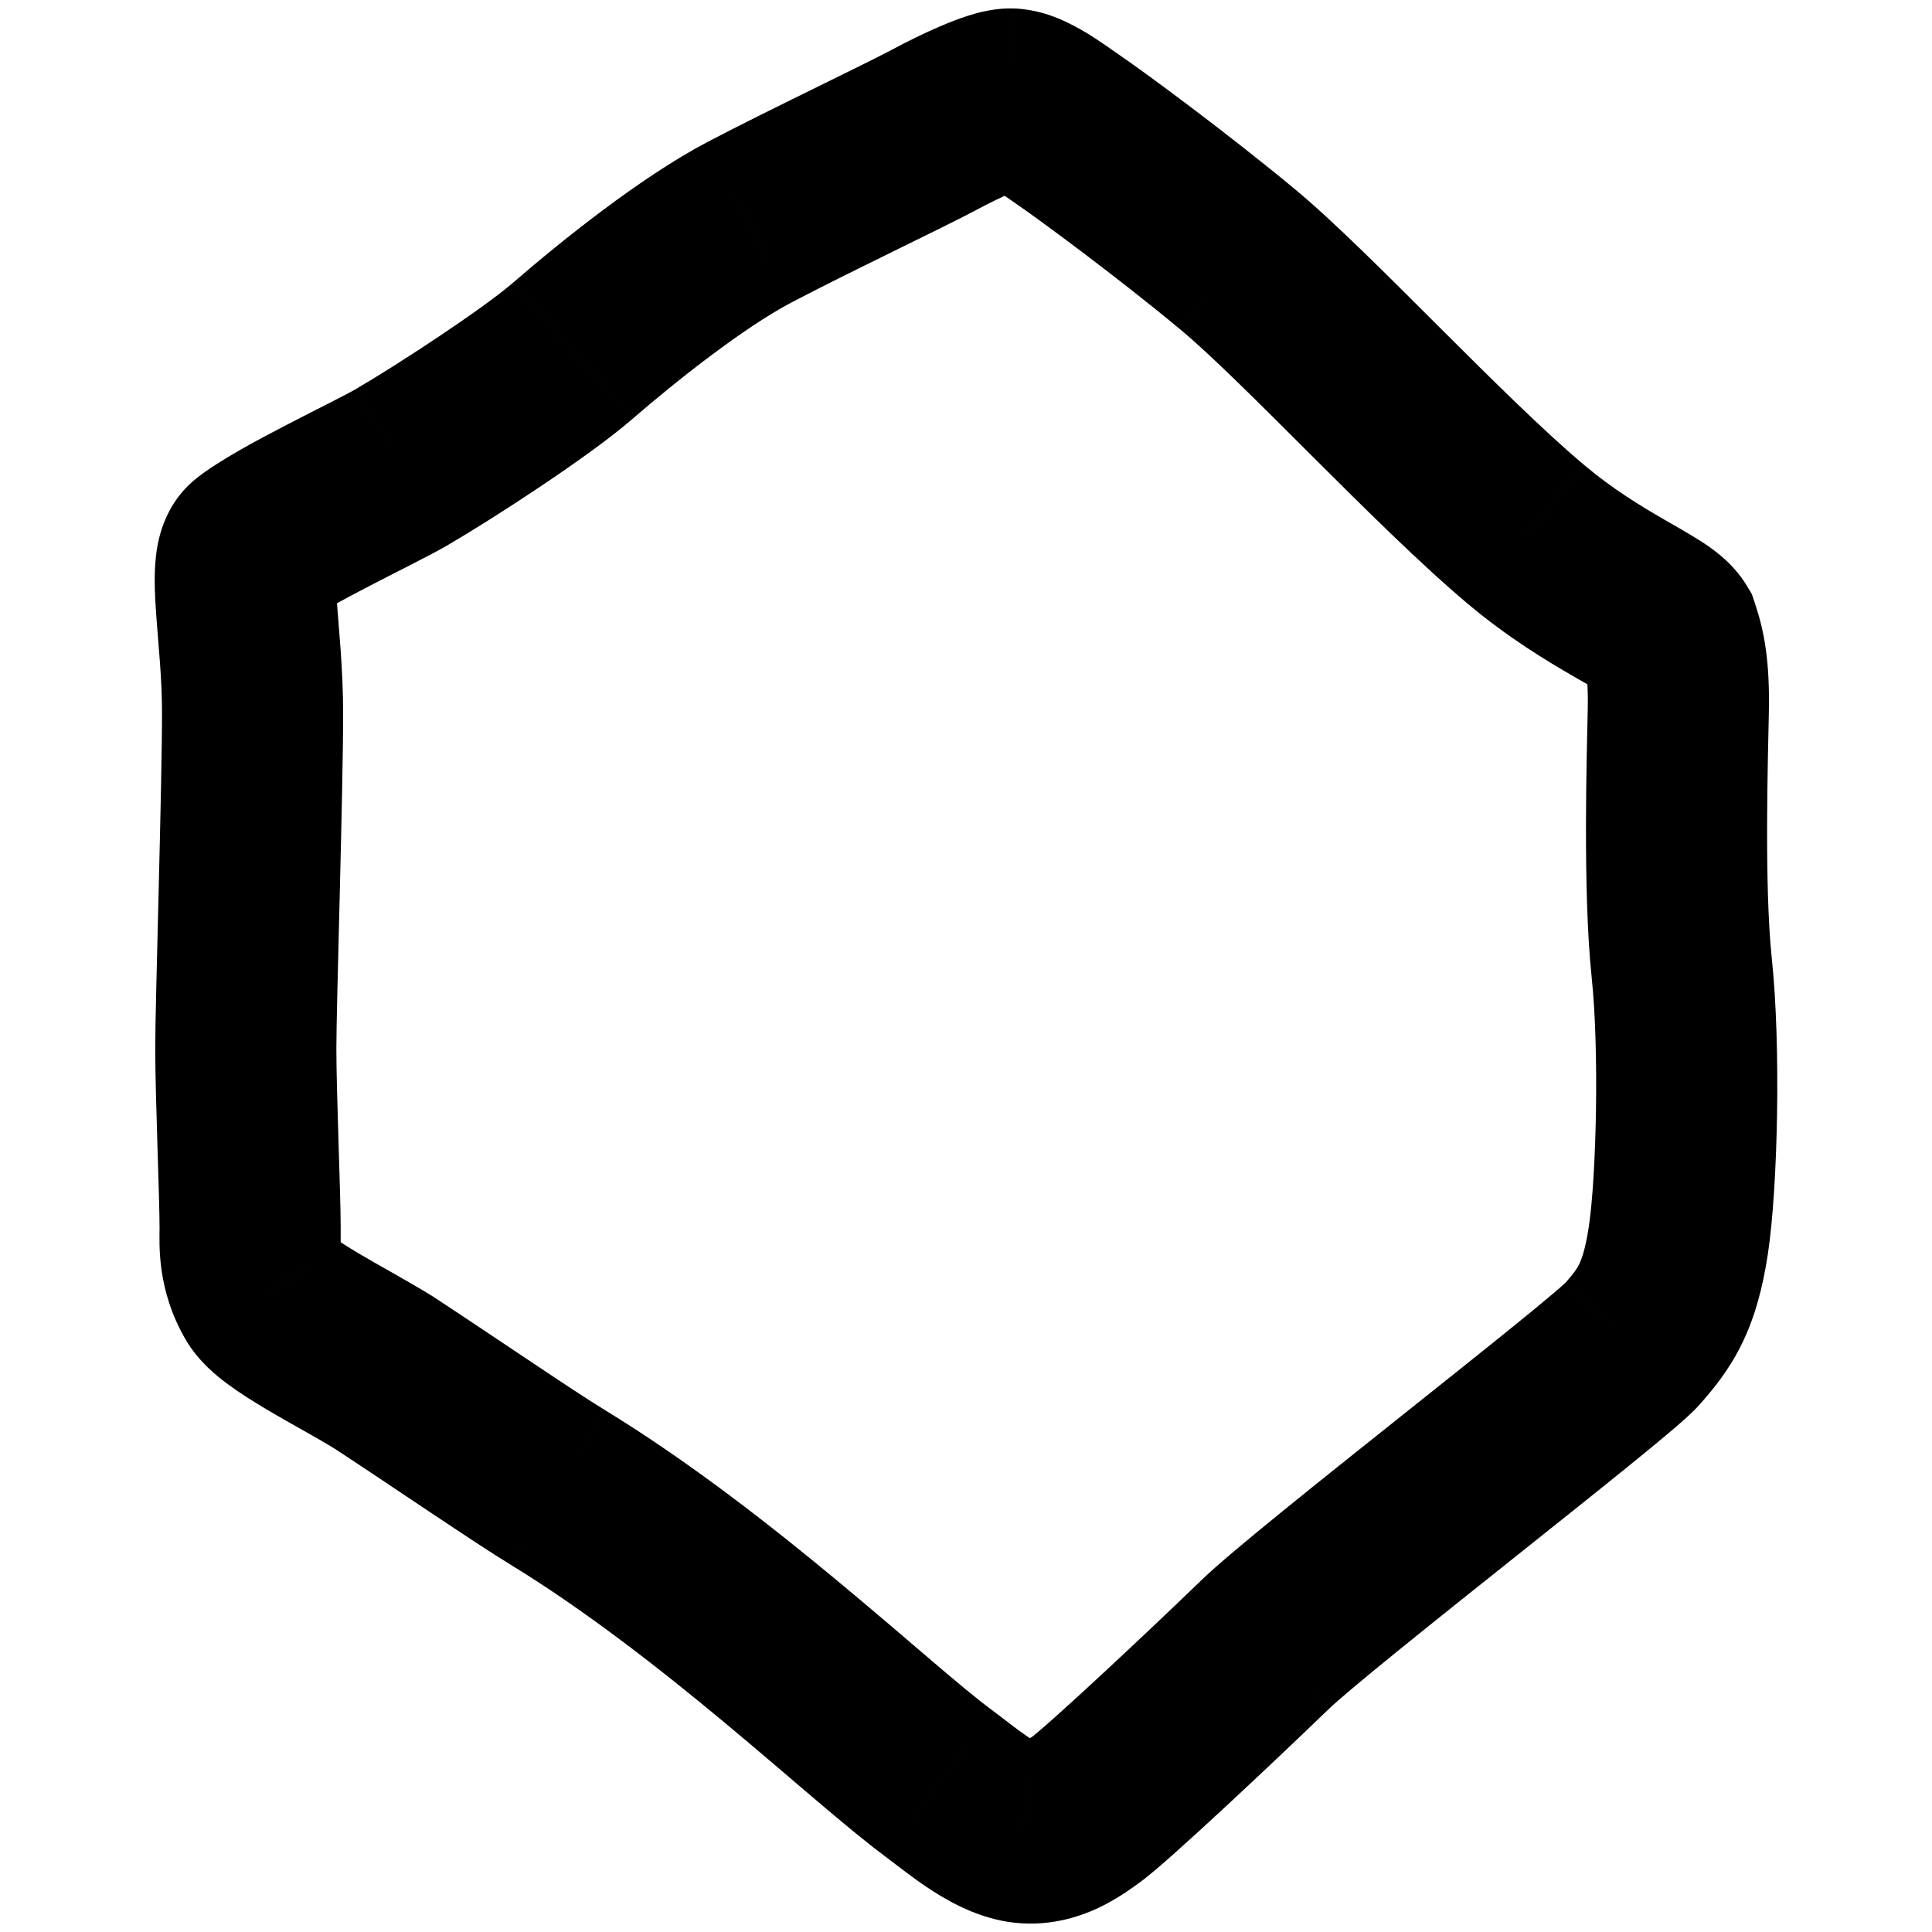
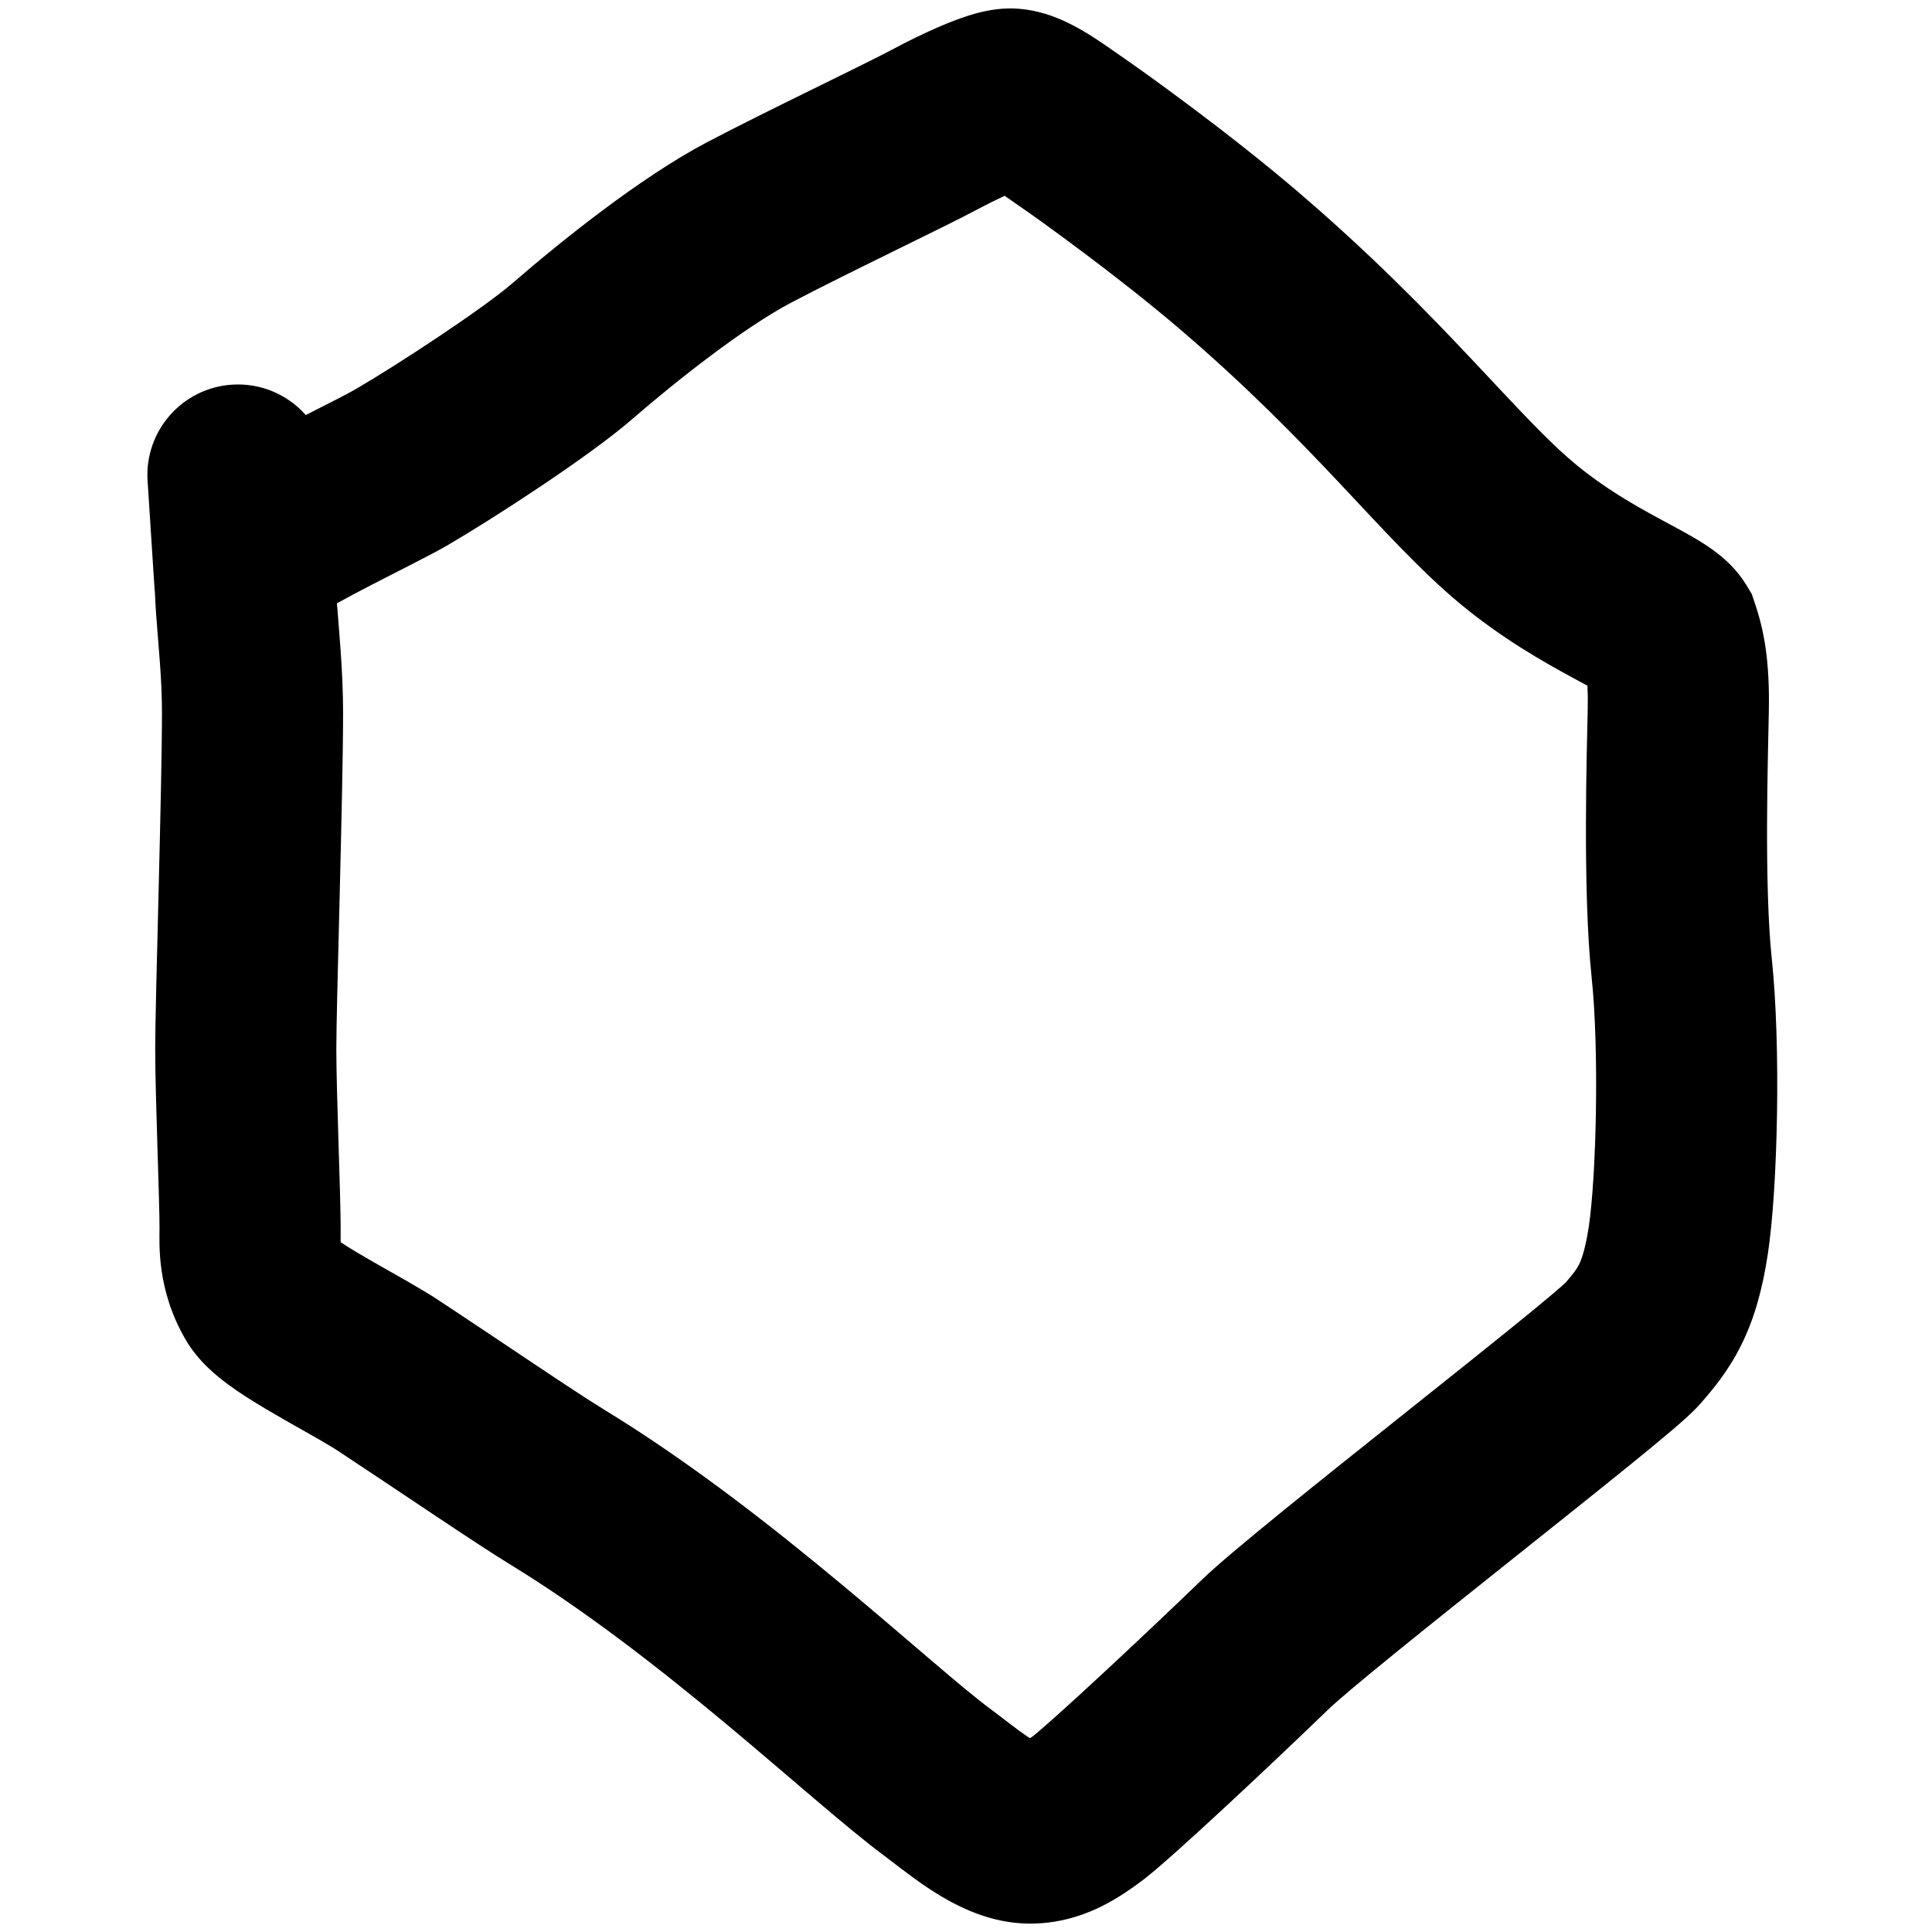
<svg xmlns="http://www.w3.org/2000/svg" fill="none" viewBox="0 0 256 256">
-   <path fill="currentColor" d="m53.196 61.917-6.031-10.374-.035.02-.034.02 6.1 10.334Zm22.63-15.377 7.86 9.069-7.86-9.069Zm48.161-29.447 5.67 10.576-5.67-10.576Zm9.832-3.978-.216-11.998.216 11.998Zm7.851 4.155-6.776 9.904 6.776-9.904Zm22.387 17.148-7.67 9.228 7.67-9.228Zm38.168 36.415-7.718 9.188 7.718-9.188ZM221.17 83.78l11.375-3.821-.415-1.236-.67-1.117-10.29 6.174Zm-77.382 156.075 6.83 9.866-6.83-9.866Zm-19.435-3.577-7.122 9.658 7.122-9.658ZM73.848 197.05l-6.257 10.24 6.257-10.24Zm-38.874-25.574-10.365 6.046 10.365-6.046Zm-1.832-8.815h-12 12Zm.325-89.864-7.55-9.327 7.55 9.327Zm101.926 169.998-1.873 11.853 1.873-11.853Zm-84.506-60.902 6.59-10.028-.149-.098-.152-.093-6.29 10.219Zm2.31-119.976 6.03 10.374c5.917-3.44 18.766-11.749 24.458-16.682l-7.859-9.069-7.86-9.068c-3.941 3.417-15.208 10.82-20.801 14.071l6.031 10.374Zm22.63-15.377 7.858 9.069c5.961-5.166 14.88-12.21 21.188-15.53l-5.59-10.619-5.588-10.619c-8.947 4.71-19.645 13.36-25.728 18.631l7.86 9.069Zm23.457-17.08 5.589 10.62c3.64-1.916 8.626-4.378 13.364-6.707 4.554-2.239 9.107-4.464 11.42-5.704l-5.67-10.576-5.67-10.576c-1.828.98-5.813 2.93-10.668 5.317-4.671 2.297-9.966 4.909-13.954 7.007l5.589 10.62Zm24.703-12.367 5.67 10.576a58.672 58.672 0 0 1 4.425-2.146 18.286 18.286 0 0 1 1.483-.573c.132-.042.102-.026-.058.008a7.71 7.71 0 0 1-1.472.155l-.216-11.998-.216-11.998c-2.288.04-4.314.645-5.303.96-1.255.398-2.51.892-3.623 1.366-2.24.954-4.559 2.108-6.36 3.074l5.67 10.576Zm9.832-3.978.216 11.998a8.525 8.525 0 0 1-2.124-.218 5.432 5.432 0 0 1-.778-.24c-.14-.057-.026-.023.405.237.399.241.877.557 1.469.966.293.203.579.404.899.628.301.212.65.456.988.688l6.776-9.904 6.776-9.904c-.581-.397-2.698-1.93-4.502-3.019-.99-.597-2.296-1.325-3.771-1.925-1.331-.541-3.696-1.357-6.57-1.305l.216 11.998Zm7.851 4.155-6.776 9.904c2.606 1.783 12.982 9.398 21.493 16.472l7.67-9.228 7.671-9.229c-9.074-7.542-20.046-15.61-23.282-17.823l-6.776 9.904Zm22.387 17.148-7.67 9.228c4.057 3.372 10.21 9.532 17.377 16.686 6.835 6.822 14.475 14.424 20.743 19.689l7.718-9.188 7.718-9.189c-5.314-4.463-12.167-11.254-19.225-18.298-6.726-6.715-13.867-13.898-18.99-18.157l-7.671 9.229Zm38.168 36.415-7.718 9.188c5.398 4.535 10.491 7.575 14.074 9.645 1.953 1.128 2.994 1.71 3.8 2.23.357.23.357.253.184.106-.111-.093-.916-.766-1.685-2.048l10.29-6.174 10.29-6.174c-1.976-3.293-5.076-5.24-6.083-5.888-1.451-.934-3.336-1.993-4.79-2.833-3.23-1.866-6.874-4.075-10.644-7.24l-7.718 9.188ZM221.17 83.78l-11.376 3.82c.187.558.315 1.019.416 1.744.115.819.224 2.186.178 4.507l11.998.235 11.998.235c.131-6.691-.599-10.672-1.839-14.362l-11.375 3.82Zm1.216 10.306-11.998-.235c-.099 5.054-.707 24.093.517 35.665l11.934-1.262 11.933-1.263c-1.021-9.659-.506-26.657-.388-32.67l-11.998-.235Zm.453 34.168-11.934 1.262c1.027 9.704.614 26.469-.384 33.057l11.865 1.798 11.865 1.797c1.335-8.815 1.741-27.649.521-39.177l-11.933 1.263Zm-.453 36.117-11.865-1.798c-.462 3.053-.984 4.364-1.286 4.972-.292.591-.661 1.132-1.985 2.646l9.031 7.902 9.031 7.902c1.59-1.817 3.691-4.286 5.43-7.798 1.731-3.495 2.804-7.381 3.509-12.029l-11.865-1.797Zm-6.105 13.722-9.031-7.902c.35-.4.195-.185-1.393 1.161a316.903 316.903 0 0 1-5.059 4.171c-4.143 3.361-9.479 7.611-14.992 12.004-10.613 8.458-22.748 18.119-26.517 21.766l8.345 8.623 8.345 8.624c2.684-2.598 13.416-11.184 24.784-20.244 5.478-4.365 10.912-8.692 15.155-12.135a338.155 338.155 0 0 0 5.462-4.505c1.144-.97 2.854-2.429 3.932-3.661l-9.031-7.902Zm-48.647 39.823-8.345-8.623a958.51 958.51 0 0 1-13.146 12.436 456.086 456.086 0 0 1-6.38 5.829c-2.035 1.814-2.863 2.471-2.806 2.431l6.831 9.866 6.83 9.866c1.411-.976 3.434-2.749 5.115-4.249a469.98 469.98 0 0 0 6.736-6.151 987.302 987.302 0 0 0 13.51-12.781l-8.345-8.624Zm-43.281 18.362 7.122-9.658c-4.158-3.066-10.558-8.869-20.049-16.766-8.962-7.456-19.863-16.042-31.321-23.043l-6.257 10.239-6.257 10.24c9.958 6.085 19.802 13.789 28.485 21.014 8.155 6.784 16.3 14.052 21.155 17.632l7.122-9.658Zm-89.38-64.802 10.366-6.047a1.413 1.413 0 0 1-.126-.256.717.717 0 0 1-.028-.139 5.875 5.875 0 0 1-.043-.679 28.96 28.96 0 0 1-.004-.698c0-.214.004-.677.004-.996h-24c0 2.118-.413 8.21 3.467 14.861l10.365-6.046Zm-1.83-8.815h12c0-2.359-.154-7.05-.293-11.544-.145-4.71-.28-9.363-.28-12.154h-24c0 3.245.15 8.323.292 12.894.147 4.787.28 8.927.28 10.804h12Zm-.573-23.698h12c0-2.822.217-11.106.445-20.33.222-9.014.452-18.814.452-24.201h-24c0 5.02-.22 14.468-.445 23.608-.22 8.931-.452 17.709-.452 20.923h12Zm.897-44.531h12c0-5.763-.616-11.616-.846-14.897-.135-1.931-.135-2.815-.11-3.137.012-.145-.006.362-.281 1.192-.261.784-1.061 2.792-3.213 4.534l-7.55-9.327-7.55-9.327c-2.696 2.182-3.904 4.871-4.463 6.551-.573 1.725-.778 3.343-.868 4.495-.18 2.274-.043 4.737.094 6.694.314 4.494.787 8.577.787 13.222h12Zm0-21.635 7.55 9.327c-.034.027.151-.12.68-.458a46.254 46.254 0 0 1 1.905-1.14c1.56-.89 3.442-1.892 5.43-2.922 3.516-1.823 8.287-4.186 10.265-5.353l-6.1-10.334-6.101-10.333c-1.235.728-4.487 2.316-9.111 4.713-3.669 1.902-9.067 4.744-12.068 7.173l7.55 9.327Zm110.321 167.058-6.831-9.866c-.157.109-.306.215-.415.292l-.307.22c-.183.13-.321.226-.448.311a4.125 4.125 0 0 1-.445.269c-.049.023.098-.055.419-.12.346-.07.875-.119 1.506-.019l-1.874 11.853-1.873 11.853c5.144.813 9.438-.604 12.187-1.921 2.571-1.231 4.853-2.965 4.911-3.006l-6.83-9.866Zm-8.395 2.94 1.874-11.853c.561.089.714.216.366.049-.314-.151-.801-.428-1.482-.885-.67-.45-1.38-.974-2.178-1.582-.658-.502-1.718-1.329-2.498-1.904l-7.122 9.658-7.122 9.658c.6.442 3.391 2.651 5.542 4.095 2.207 1.482 6.103 3.883 10.747 4.617l1.873-11.853ZM73.848 197.05l6.257-10.239c-4.355-2.662-13.722-9.093-22.628-14.946l-6.59 10.028-6.59 10.029c8.033 5.28 18.533 12.459 23.294 15.368l6.257-10.24Zm-22.961-15.157 6.289-10.219c-1.691-1.041-3.499-2.073-5.14-3.004-1.709-.97-3.222-1.822-4.606-2.644-1.407-.837-2.369-1.461-2.97-1.909-.293-.217-.345-.279-.255-.191.04.038.573.541 1.134 1.503l-10.365 6.047-10.365 6.046c1.712 2.936 4.266 4.915 5.53 5.855 1.602 1.191 3.402 2.313 5.029 3.28 4.056 2.411 6.199 3.468 9.43 5.456l6.289-10.22Z" />
+   <path fill="currentColor" d="M134.131 1.12c2.633.05 4.79.797 6.037 1.305 1.476.6 2.782 1.327 3.771 1.925 1.804 1.089 3.922 2.622 4.503 3.019 3.131 2.142 14.275 10.13 23.403 17.926 9.891 8.447 17.231 16.016 23.147 22.294 6.155 6.532 10.034 10.826 13.87 13.994 3.697 3.053 7.488 5.235 10.96 7.117 1.549.84 3.567 1.9 5.094 2.819.809.487 1.829 1.137 2.827 1.932.901.718 2.465 2.08 3.712 4.157l.67 1.118.416 1.236c1.239 3.69 1.969 7.67 1.837 14.362-.117 6.013-.633 23.011.389 32.67 1.219 11.528.814 30.361-.521 39.177-.705 4.648-1.778 8.534-3.509 12.028-1.74 3.512-3.84 5.982-5.43 7.799-1.078 1.232-2.788 2.691-3.932 3.661a337.583 337.583 0 0 1-5.461 4.505c-4.244 3.443-9.678 7.769-15.156 12.135-11.368 9.06-22.1 17.646-24.784 20.243a981.595 981.595 0 0 1-13.511 12.782 476.675 476.675 0 0 1-6.734 6.151c-1.682 1.499-3.705 3.273-5.115 4.25-.058.04-2.341 1.774-4.912 3.005-2.749 1.317-7.042 2.734-12.187 1.92-4.643-.734-8.54-3.134-10.747-4.616-2.15-1.444-4.943-3.653-5.542-4.095-4.855-3.58-13-10.848-21.154-17.632-8.684-7.225-18.528-14.93-28.486-21.014-4.728-2.889-15.116-9.989-23.127-15.258-3.157-1.935-5.295-2.999-9.295-5.376-1.627-.967-3.428-2.088-5.03-3.279-1.265-.941-3.818-2.92-5.53-5.855-3.88-6.65-3.467-12.744-3.467-14.862 0-1.826-.126-5.808-.27-10.461-.143-4.666-.302-9.915-.302-13.236 0-3.214.232-11.993.452-20.923.226-9.141.444-18.588.444-23.609 0-4.645-.471-8.727-.786-13.221a78.466 78.466 0 0 1-.148-2.718 12.13 12.13 0 0 1-.06-.64l-.912-14.14c-.426-6.614 4.589-12.32 11.202-12.747a11.976 11.976 0 0 1 9.76 4.027c3.276-1.676 5.58-2.821 6.574-3.408l.069-.041c5.592-3.252 16.86-10.654 20.802-14.07 6.083-5.272 16.781-13.924 25.728-18.632 3.987-2.099 9.283-4.71 13.954-7.007 4.855-2.387 8.84-4.338 10.668-5.318 1.801-.965 4.12-2.12 6.36-3.074a41.509 41.509 0 0 1 3.623-1.366c.99-.314 3.015-.919 5.303-.96l.533.001Zm-1.006 24.827a62.412 62.412 0 0 0-3.472 1.725c-2.314 1.24-6.867 3.465-11.421 5.704-4.738 2.329-9.724 4.79-13.364 6.706-6.309 3.32-15.227 10.363-21.188 15.53-5.692 4.933-18.54 13.242-24.457 16.682v-.001c-2.018 1.18-6.72 3.51-10.197 5.313-1.56.809-3.054 1.6-4.379 2.334.248 3.343.814 8.961.814 14.495 0 5.387-.23 15.186-.452 24.201-.228 9.224-.444 17.507-.444 20.33 0 2.863.142 7.677.291 12.495.135 4.375.281 8.896.281 11.202 0 .32-.003.784-.004.997 0 .286 0 .504.004.697.002.093.007.175.01.246a49.4 49.4 0 0 0 2.278 1.425c1.385.823 2.898 1.675 4.607 2.645 1.23.698 2.555 1.453 3.853 2.226l1.286.778.152.093.15.098c8.904 5.853 18.272 12.284 22.627 14.945 11.458 7.001 22.36 15.588 31.321 23.044 9.491 7.897 15.89 13.7 20.048 16.766.78.575 1.842 1.402 2.499 1.903a45.773 45.773 0 0 0 2.179 1.582c.116.078.226.15.331.217l.06-.041a24.3 24.3 0 0 1 .415-.293c-.058.04.77-.617 2.804-2.431 1.774-1.58 4-3.618 6.381-5.829a971.746 971.746 0 0 0 13.147-12.435c3.769-3.648 15.904-13.308 26.516-21.766 5.513-4.393 10.85-8.644 14.992-12.005a312.271 312.271 0 0 0 5.06-4.171c1.194-1.012 1.576-1.385 1.544-1.337 1.2-1.381 1.553-1.902 1.834-2.469.301-.609.823-1.919 1.285-4.972.998-6.588 1.411-23.354.385-33.058-1.224-11.572-.617-30.61-.518-35.665a39.54 39.54 0 0 0-.04-2.997c-.548-.295-1.189-.64-1.958-1.056-3.825-2.074-9.272-5.141-14.806-9.712-5.328-4.4-10.623-10.276-16.054-16.04-5.672-6.019-12.333-12.873-21.266-20.502-8.259-7.054-18.658-14.514-21.37-16.37-.338-.23-.686-.475-.988-.687l-.776-.542Z" />
</svg>
